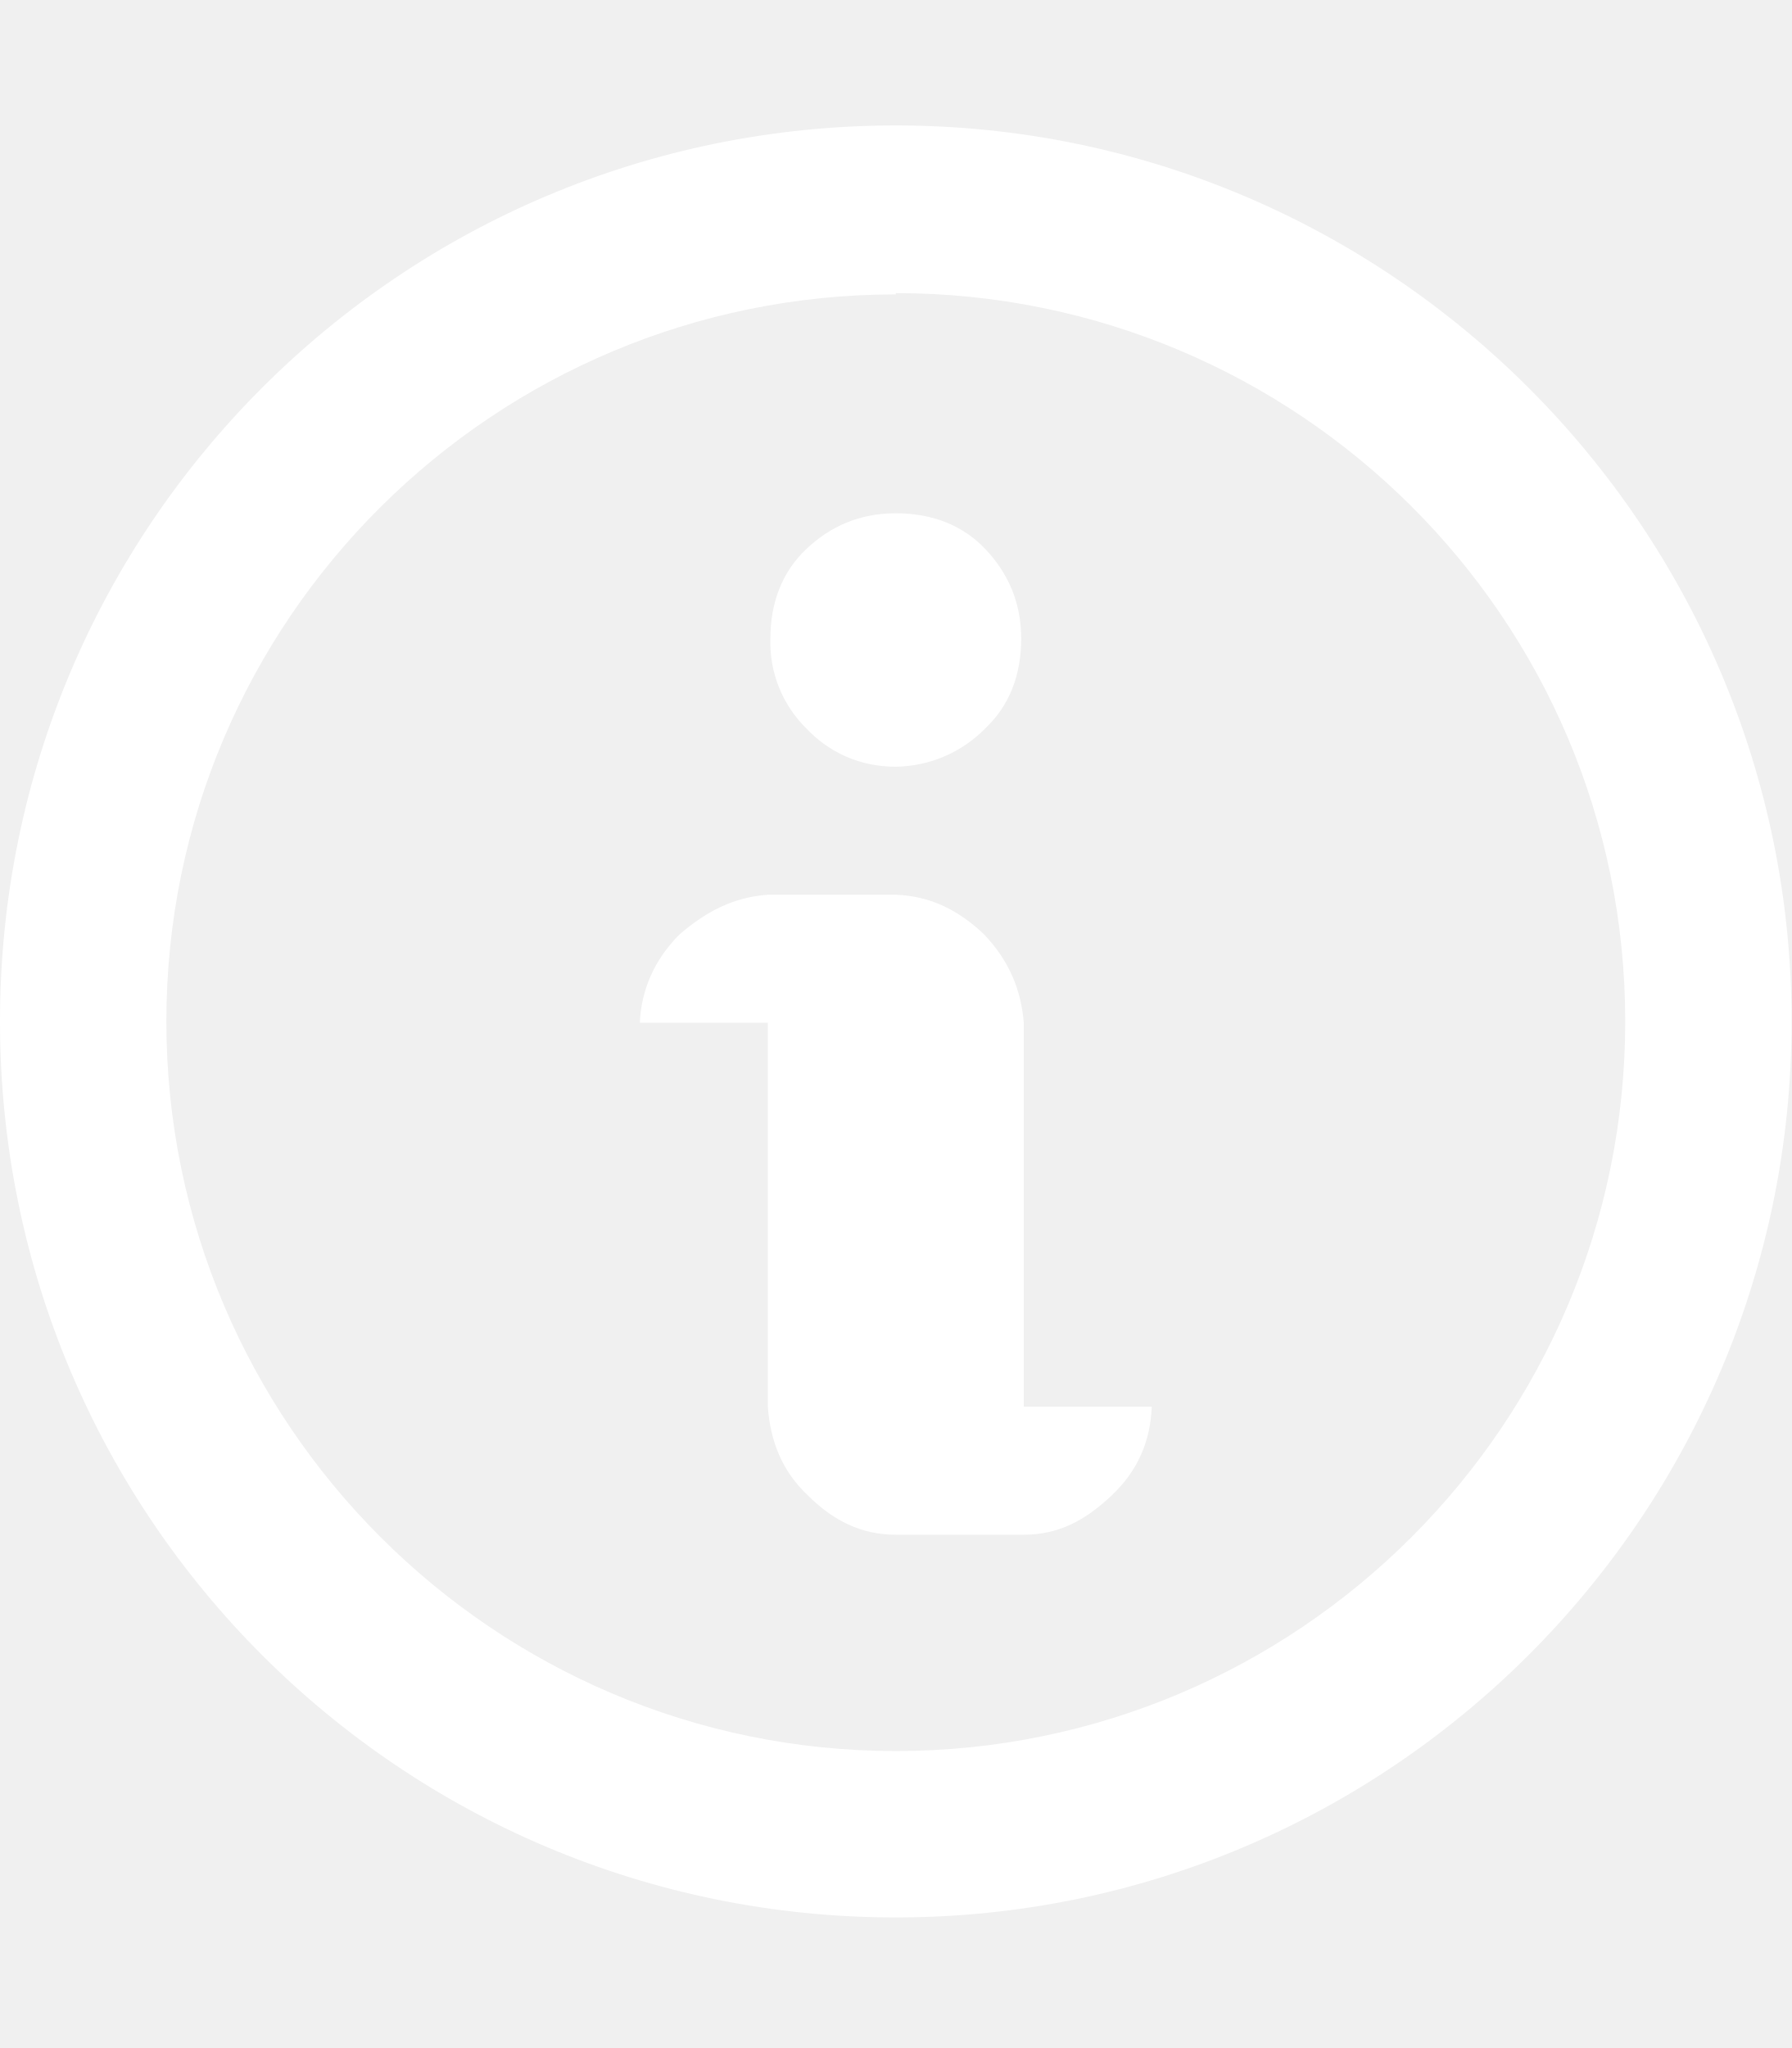
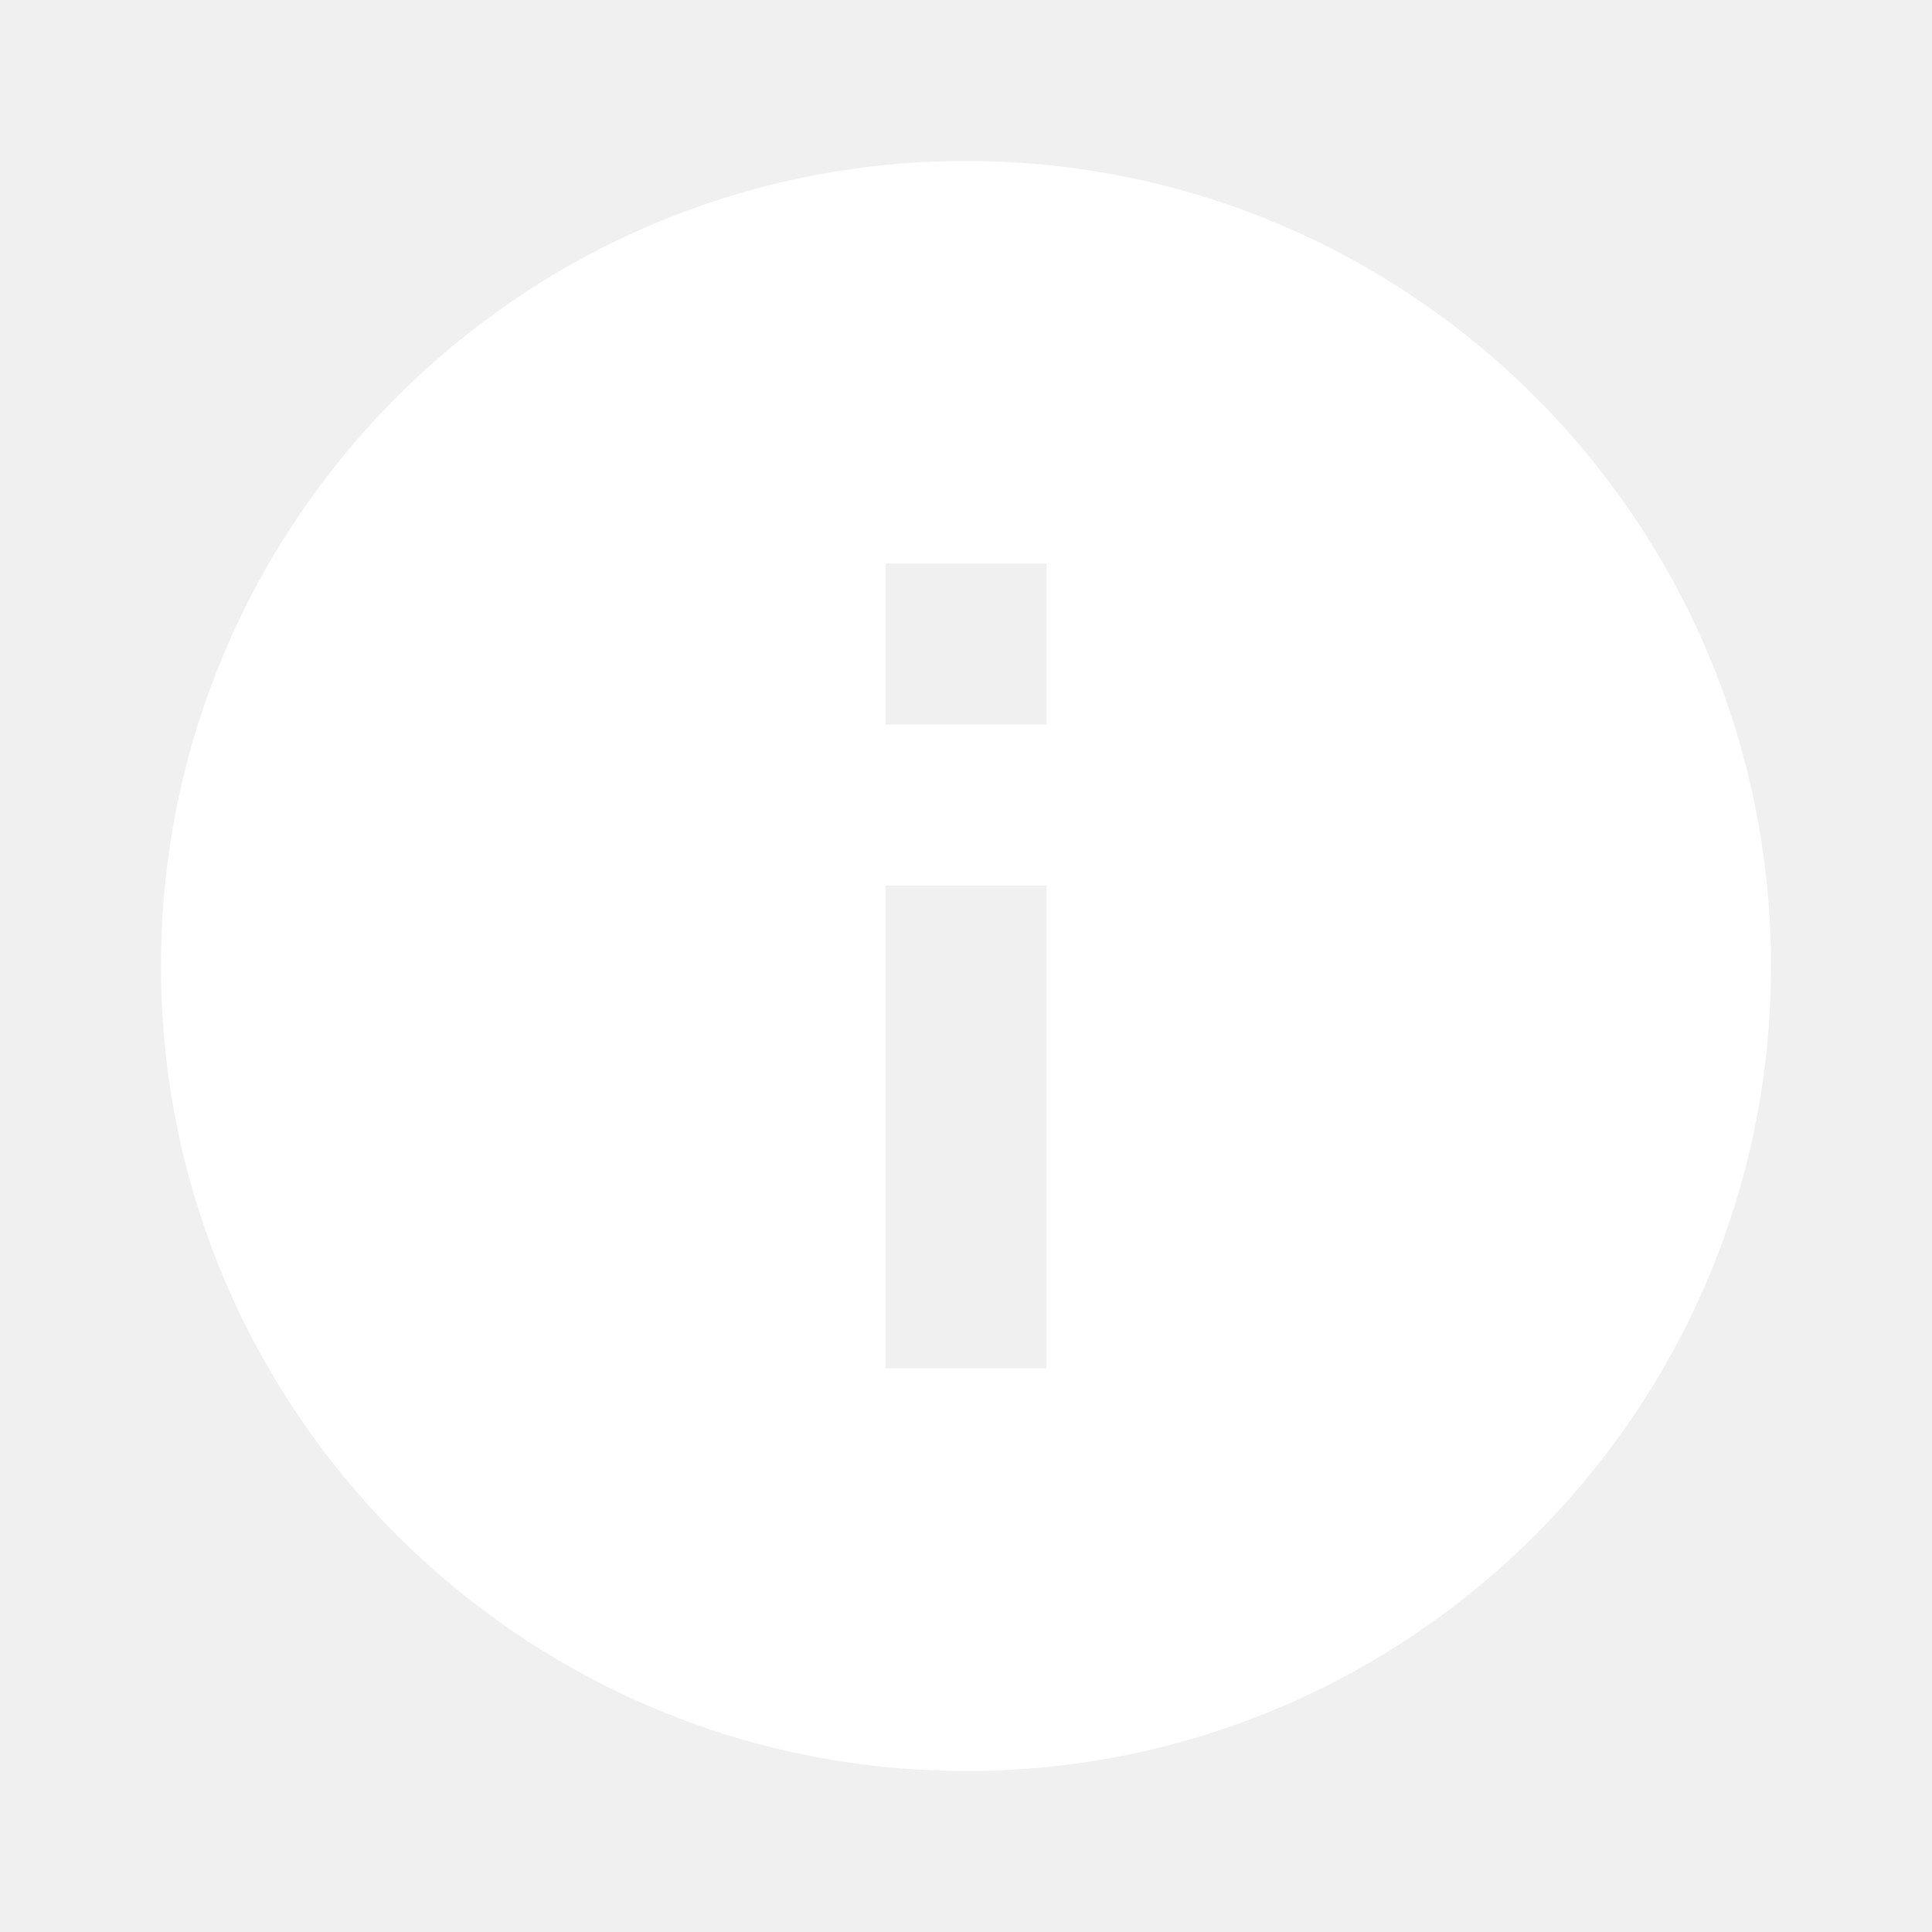
- <svg xmlns="http://www.w3.org/2000/svg" width="14" height="16" viewBox="0 0 14 16">
-   <path fill="#FFF" fill-rule="evenodd" d="M6.3 5.69a.942.942 0 0 1-.28-.7c0-.28.09-.52.28-.7.19-.18.42-.28.7-.28.28 0 .52.09.7.28.18.19.28.42.28.7 0 .28-.09.52-.28.7a1 1 0 0 1-.7.3c-.28 0-.52-.11-.7-.3zM8 7.99c-.02-.25-.11-.48-.31-.69-.2-.19-.42-.3-.69-.31H6c-.27.02-.48.13-.69.31-.2.2-.3.44-.31.69h1v3c.02.27.11.5.31.69.2.2.42.31.69.31h1c.27 0 .48-.11.69-.31.2-.19.3-.42.31-.69H8V7.98v.01zM7 2.3c-3.14 0-5.7 2.54-5.7 5.68 0 3.14 2.56 5.7 5.7 5.7s5.7-2.55 5.7-5.7c0-3.15-2.56-5.69-5.7-5.69v.01zM7 .98c3.86 0 7 3.14 7 7s-3.14 7-7 7-7-3.12-7-7 3.14-7 7-7z" />
+ <svg xmlns="http://www.w3.org/2000/svg" width="24" height="24" viewBox="0 0 24 24">
+   <path d="M0 0h24v24H0z" fill="none" />
+   <path fill="#FFF" d="M12 2C6.48 2 2 6.48 2 12s4.48 10 10 10 10-4.48 10-10S17.52 2 12 2zm1 15h-2v-6h2v6zm0-8h-2V7h2v2z" />
</svg>
